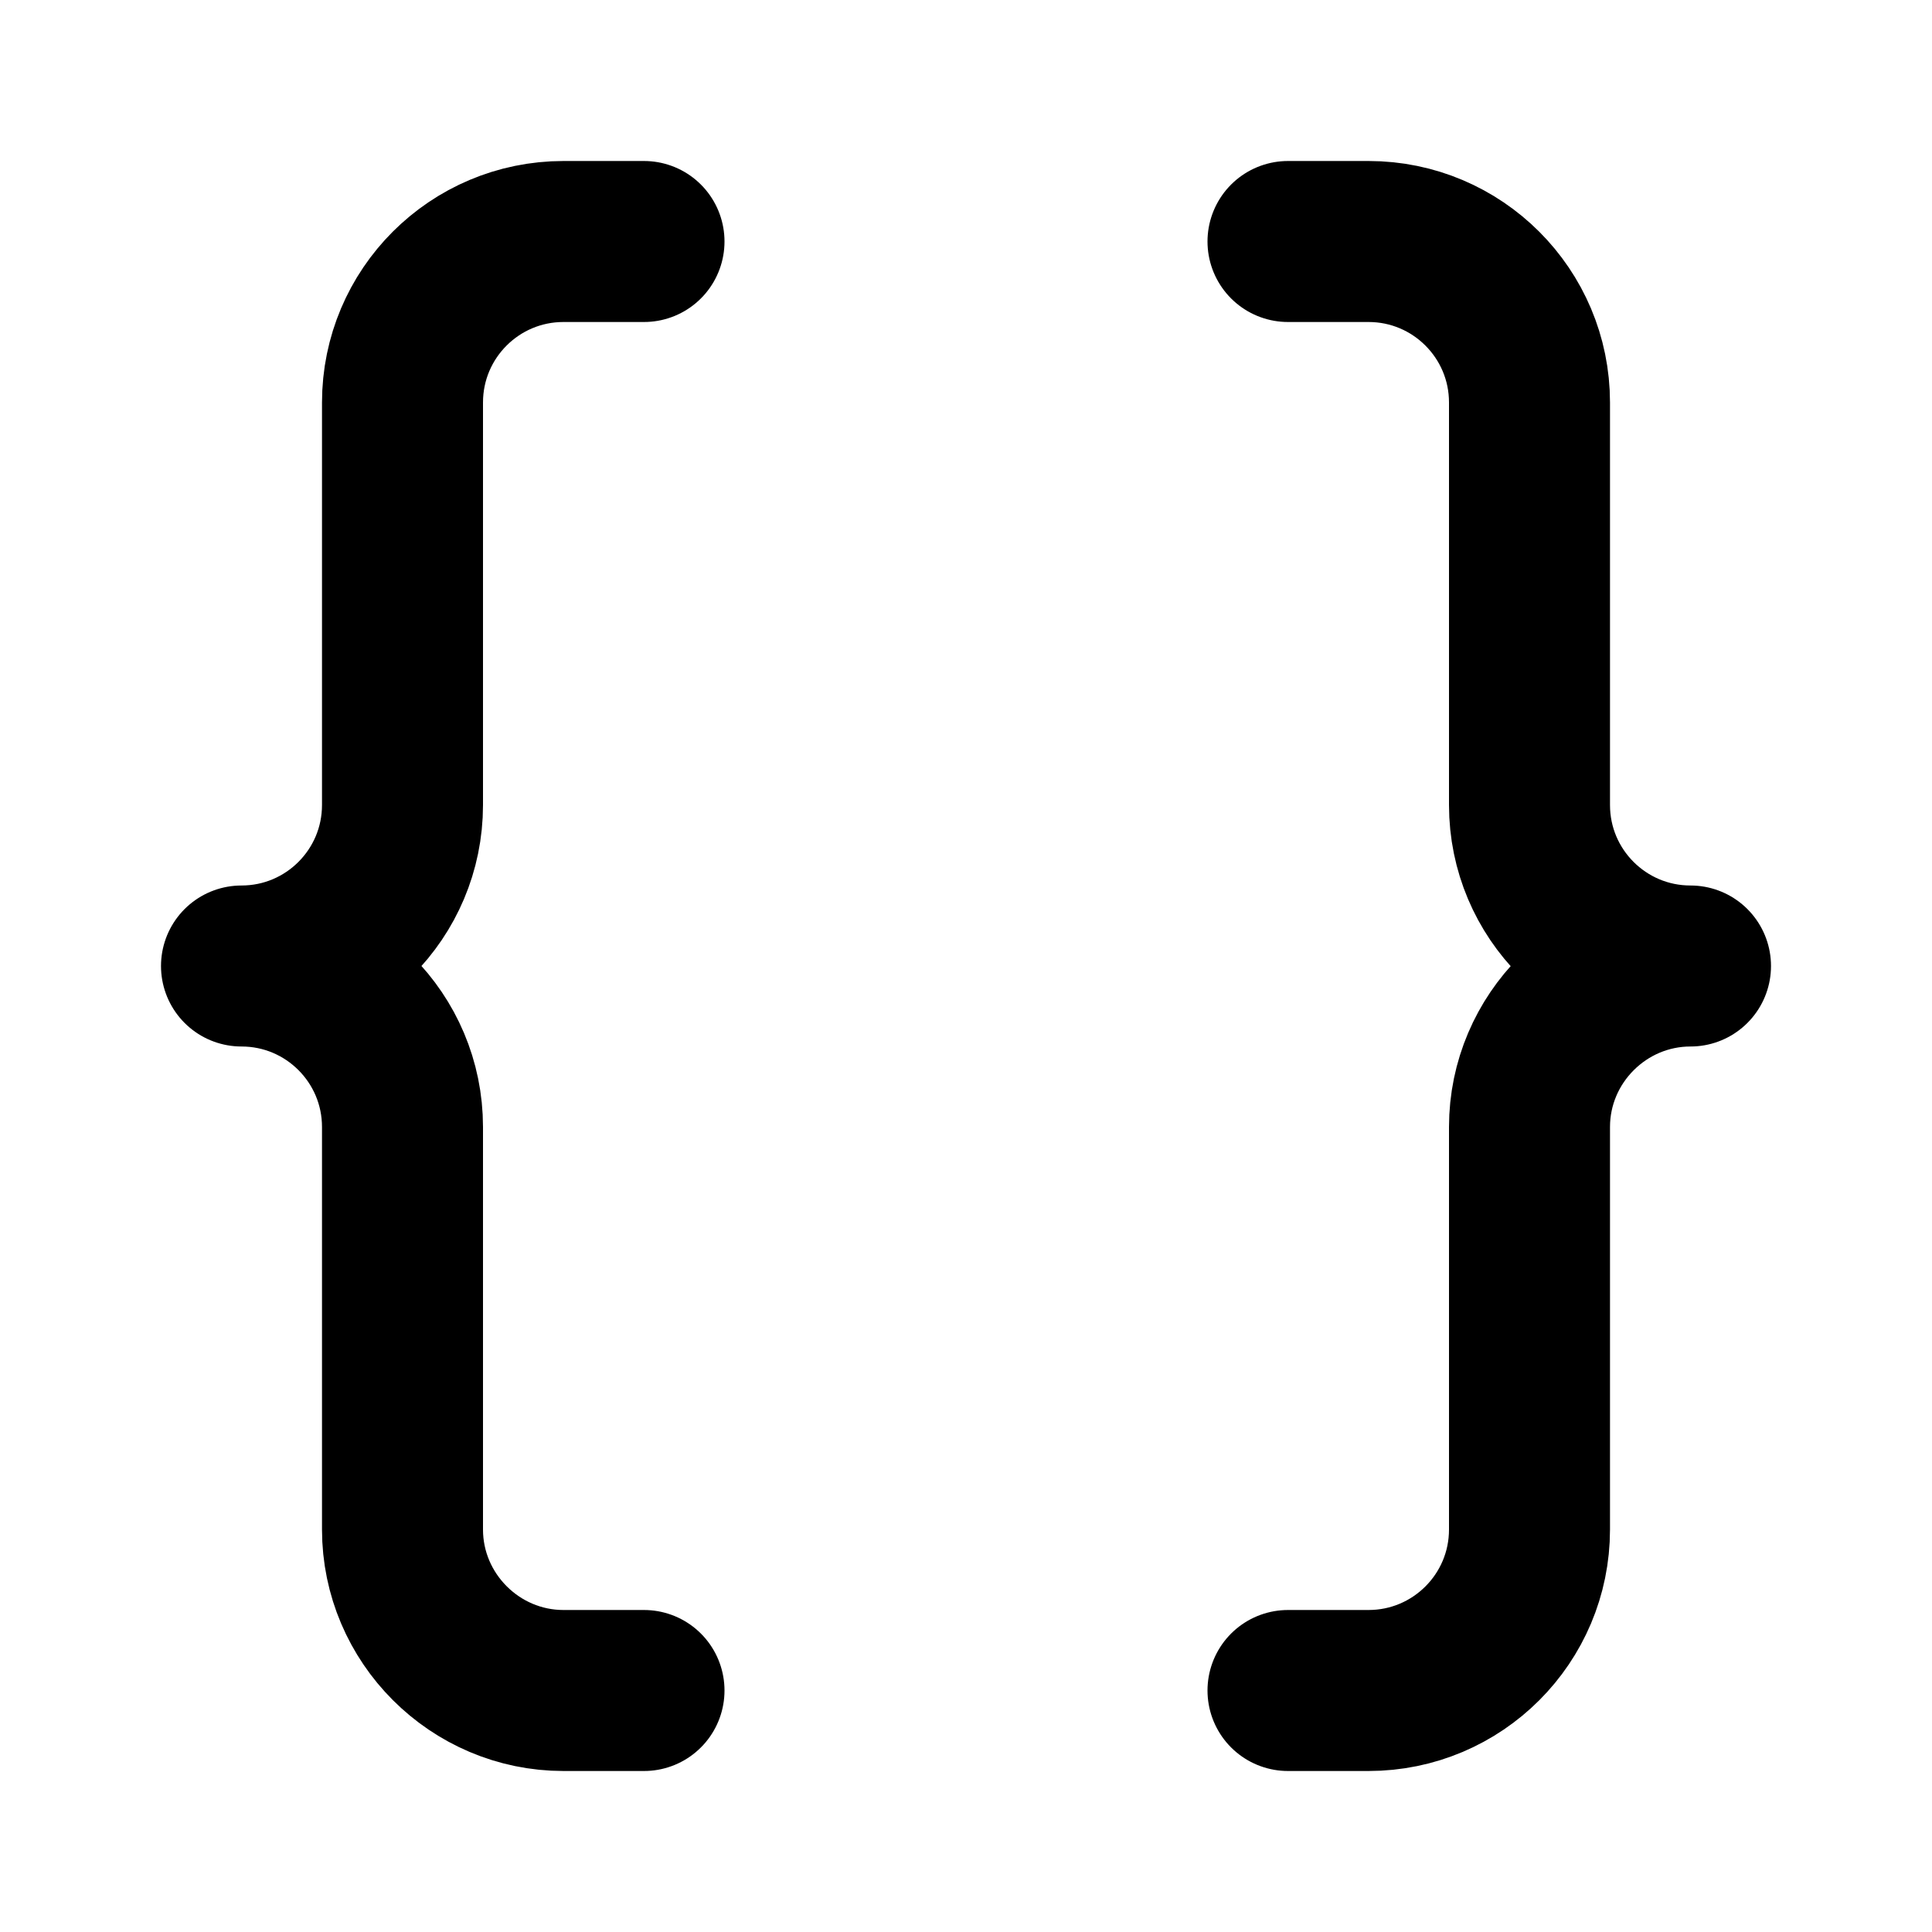
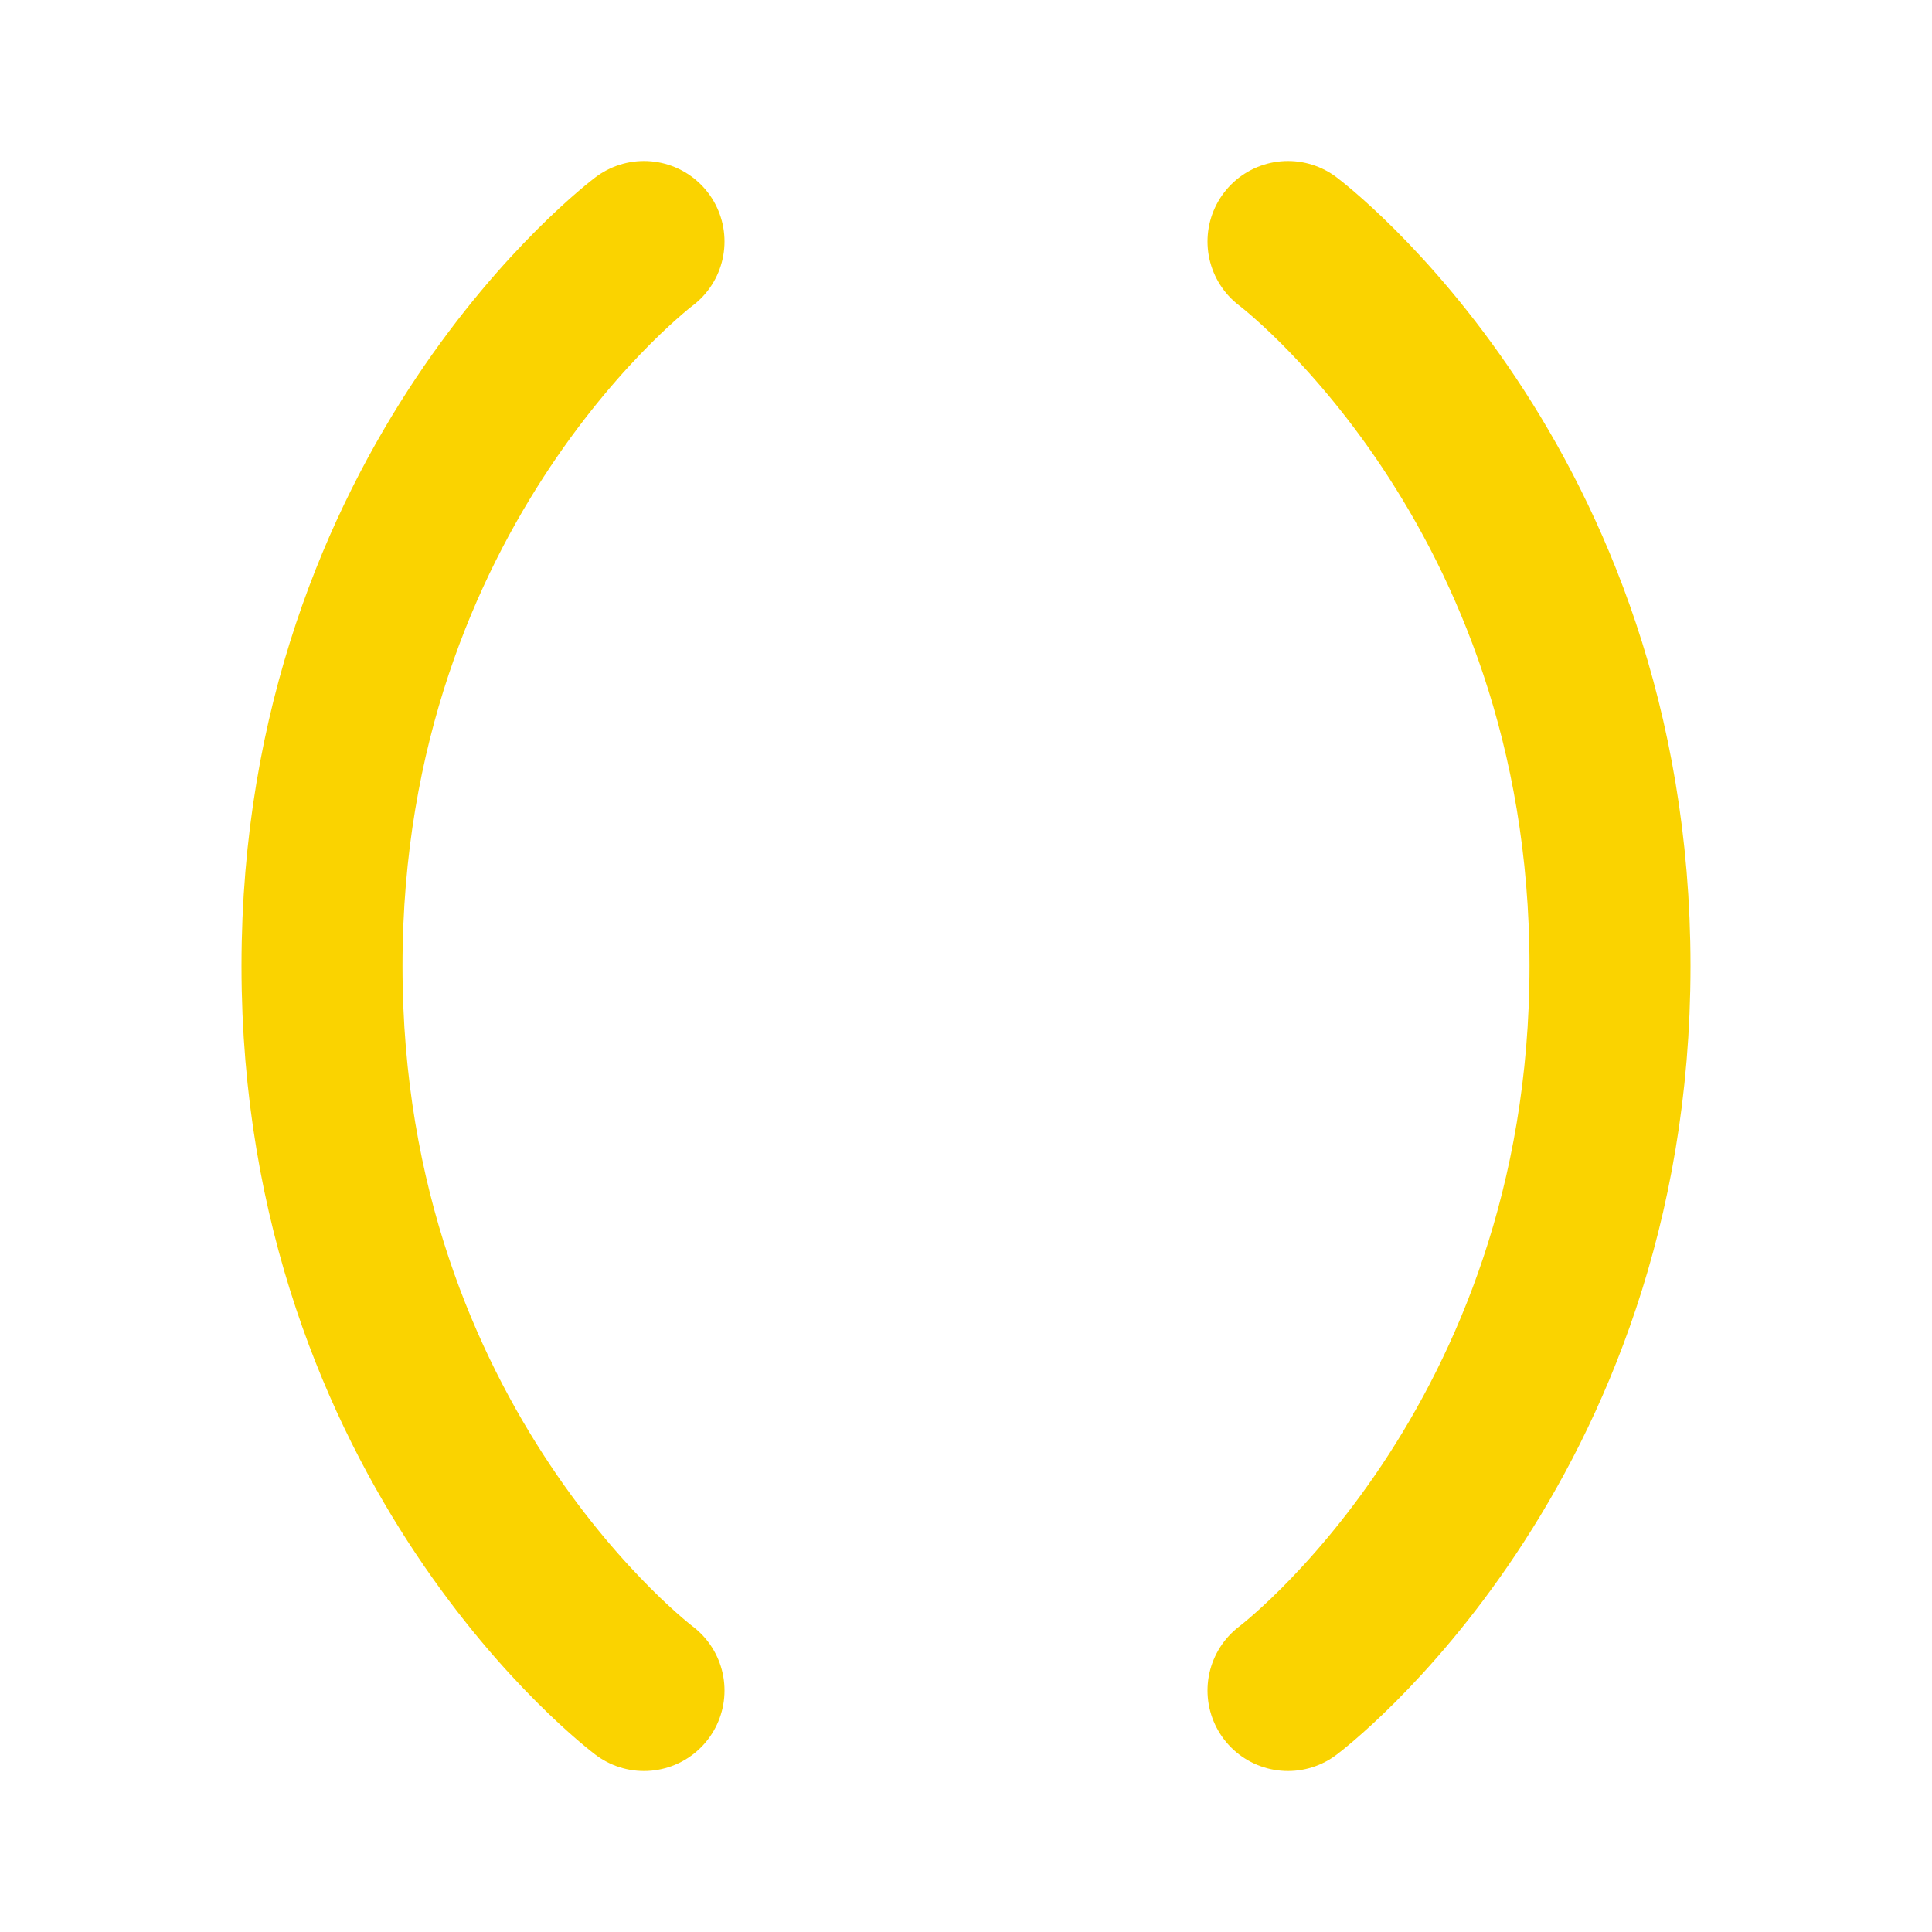
- <svg xmlns="http://www.w3.org/2000/svg" width="24" height="24" viewBox="0 0 24 24" fill="none" stroke="currentColor" stroke-width="2" stroke-linecap="round" stroke-linejoin="round" class="lucide lucide-braces-icon lucide-braces">
-   <path d="M8 3H7a2 2 0 0 0-2 2v5a2 2 0 0 1-2 2 2 2 0 0 1 2 2v5c0 1.1.9 2 2 2h1" />
-   <path d="M16 21h1a2 2 0 0 0 2-2v-5c0-1.1.9-2 2-2a2 2 0 0 1-2-2V5a2 2 0 0 0-2-2h-1" />
+ <svg xmlns="http://www.w3.org/2000/svg" width="24" height="24" viewBox="0 0 24 24" fill="none" stroke="#fad300" stroke-width="2" stroke-linecap="round" stroke-linejoin="round" class="lucide lucide-parentheses-icon lucide-parentheses">
+   <path d="M8 21s-4-3-4-9 4-9 4-9" />
+   <path d="M16 3s4 3 4 9-4 9-4 9" />
</svg>
